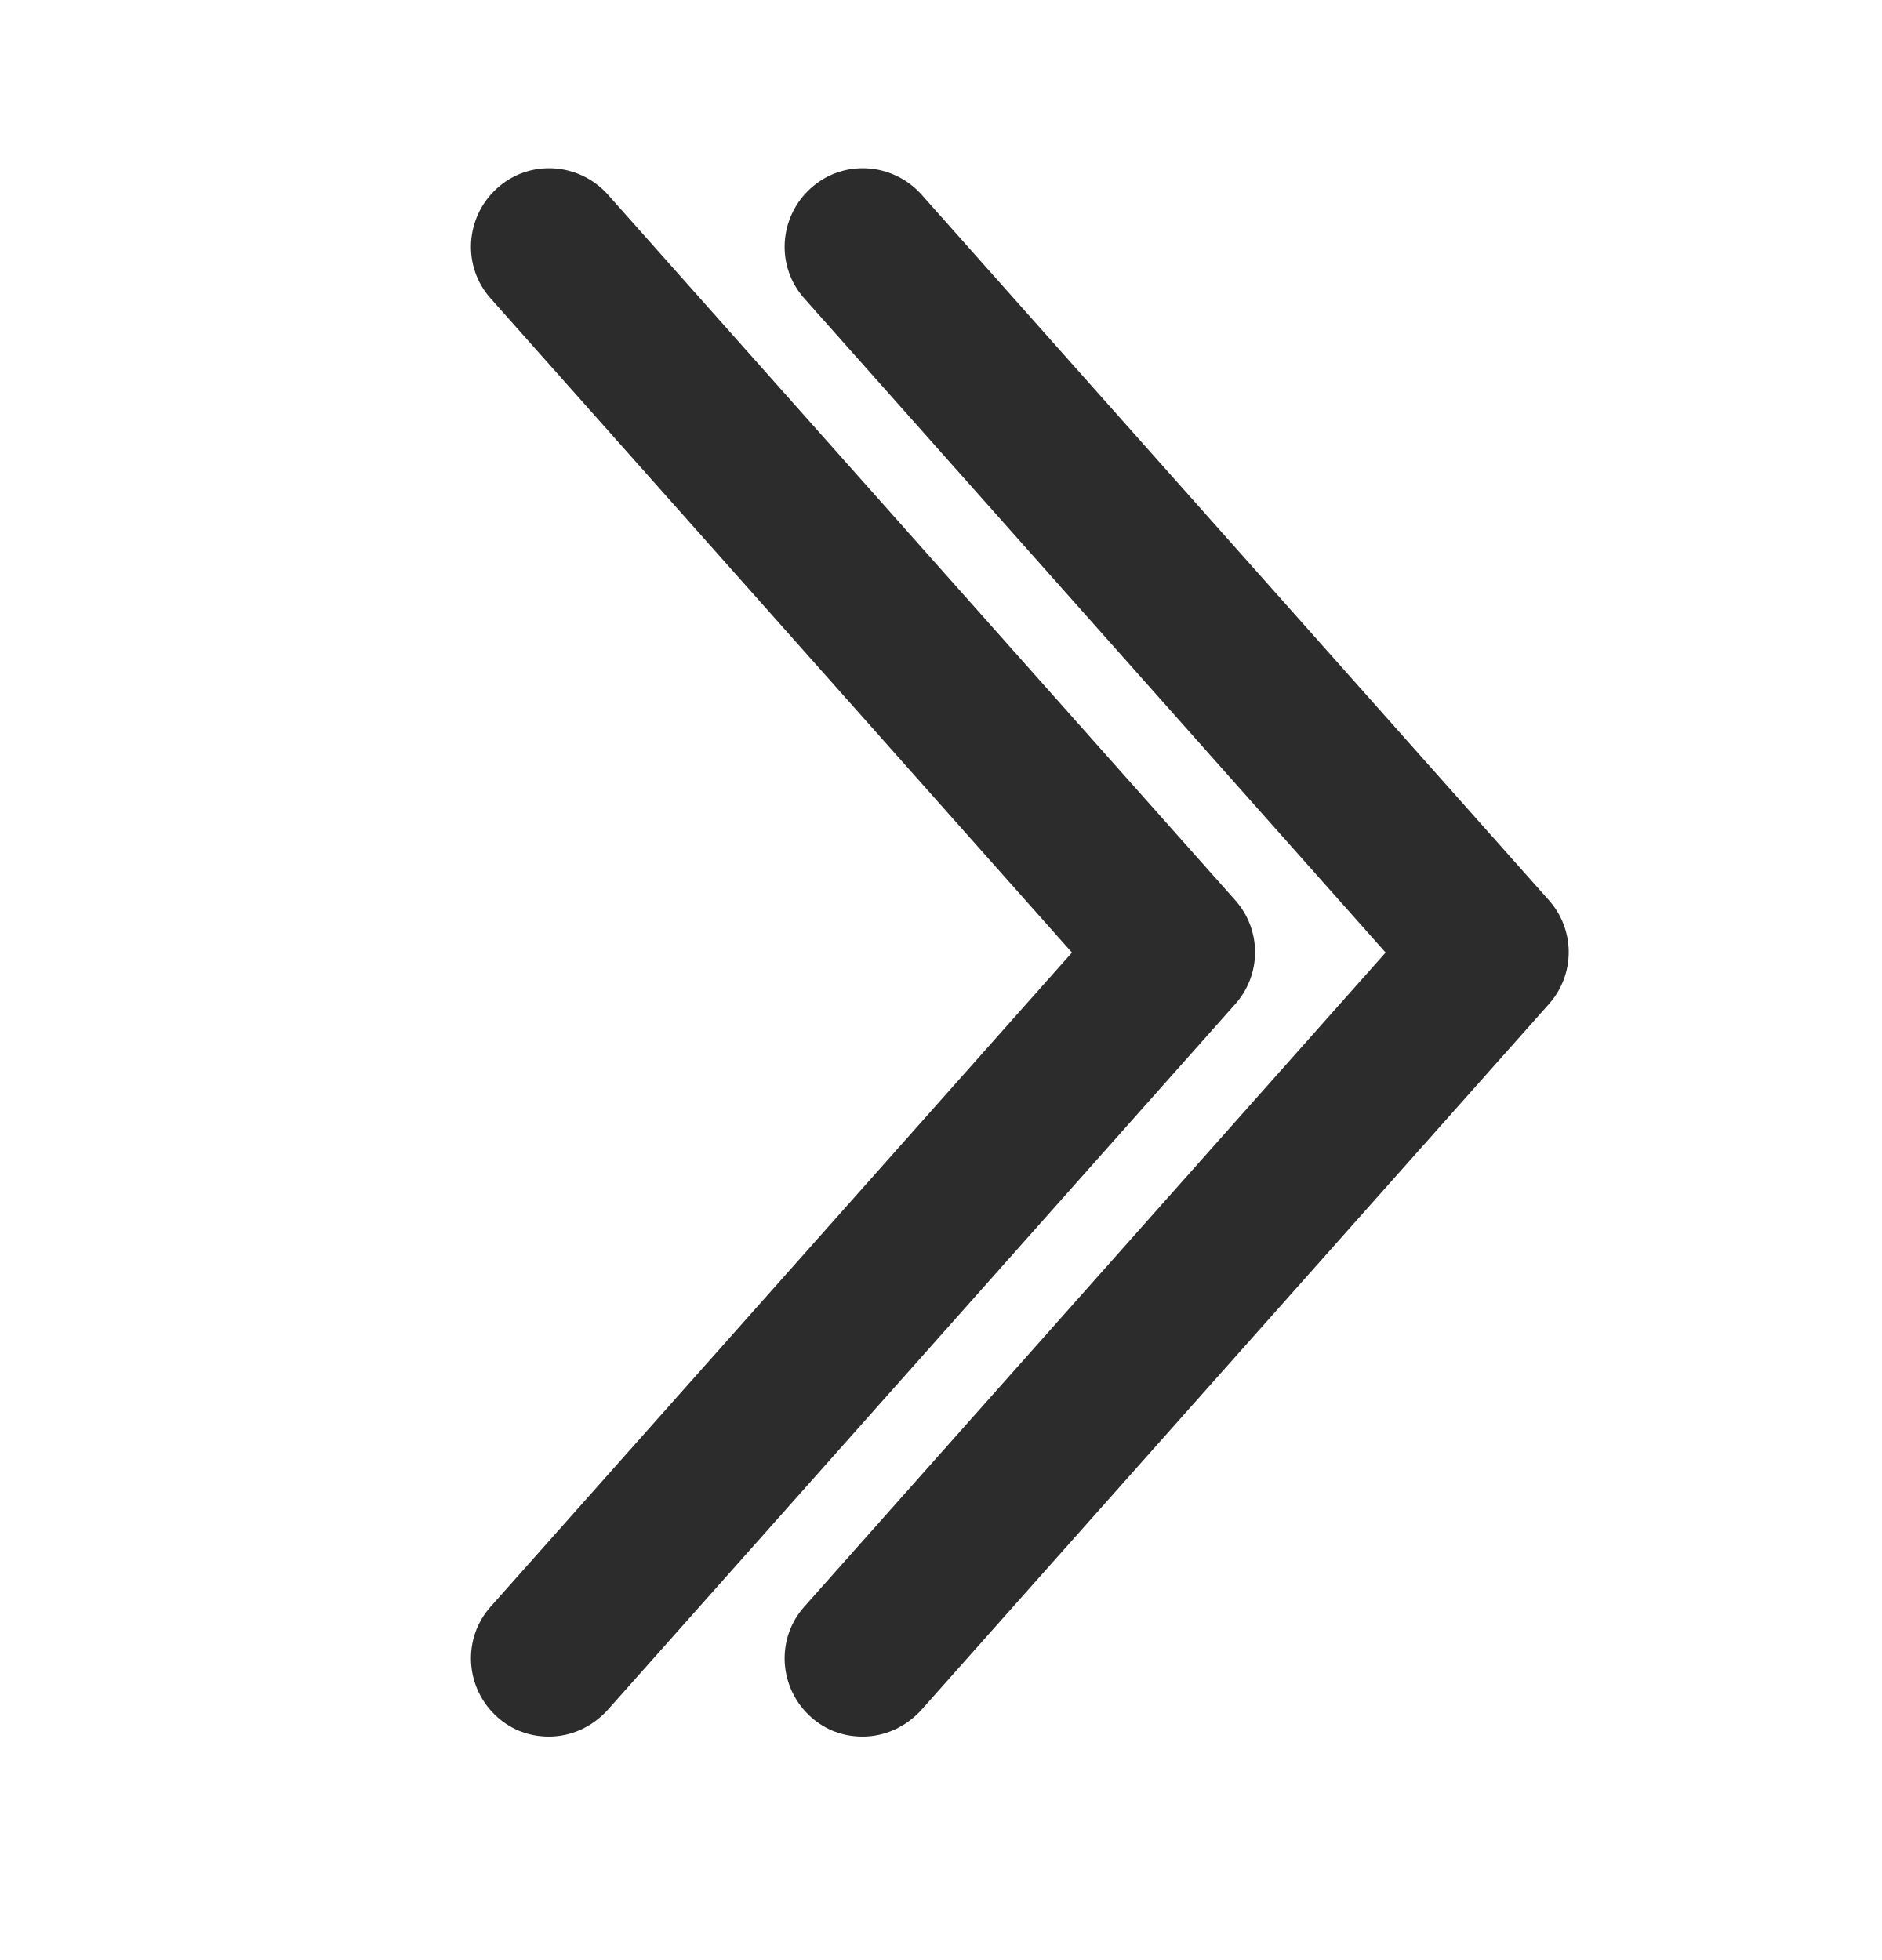
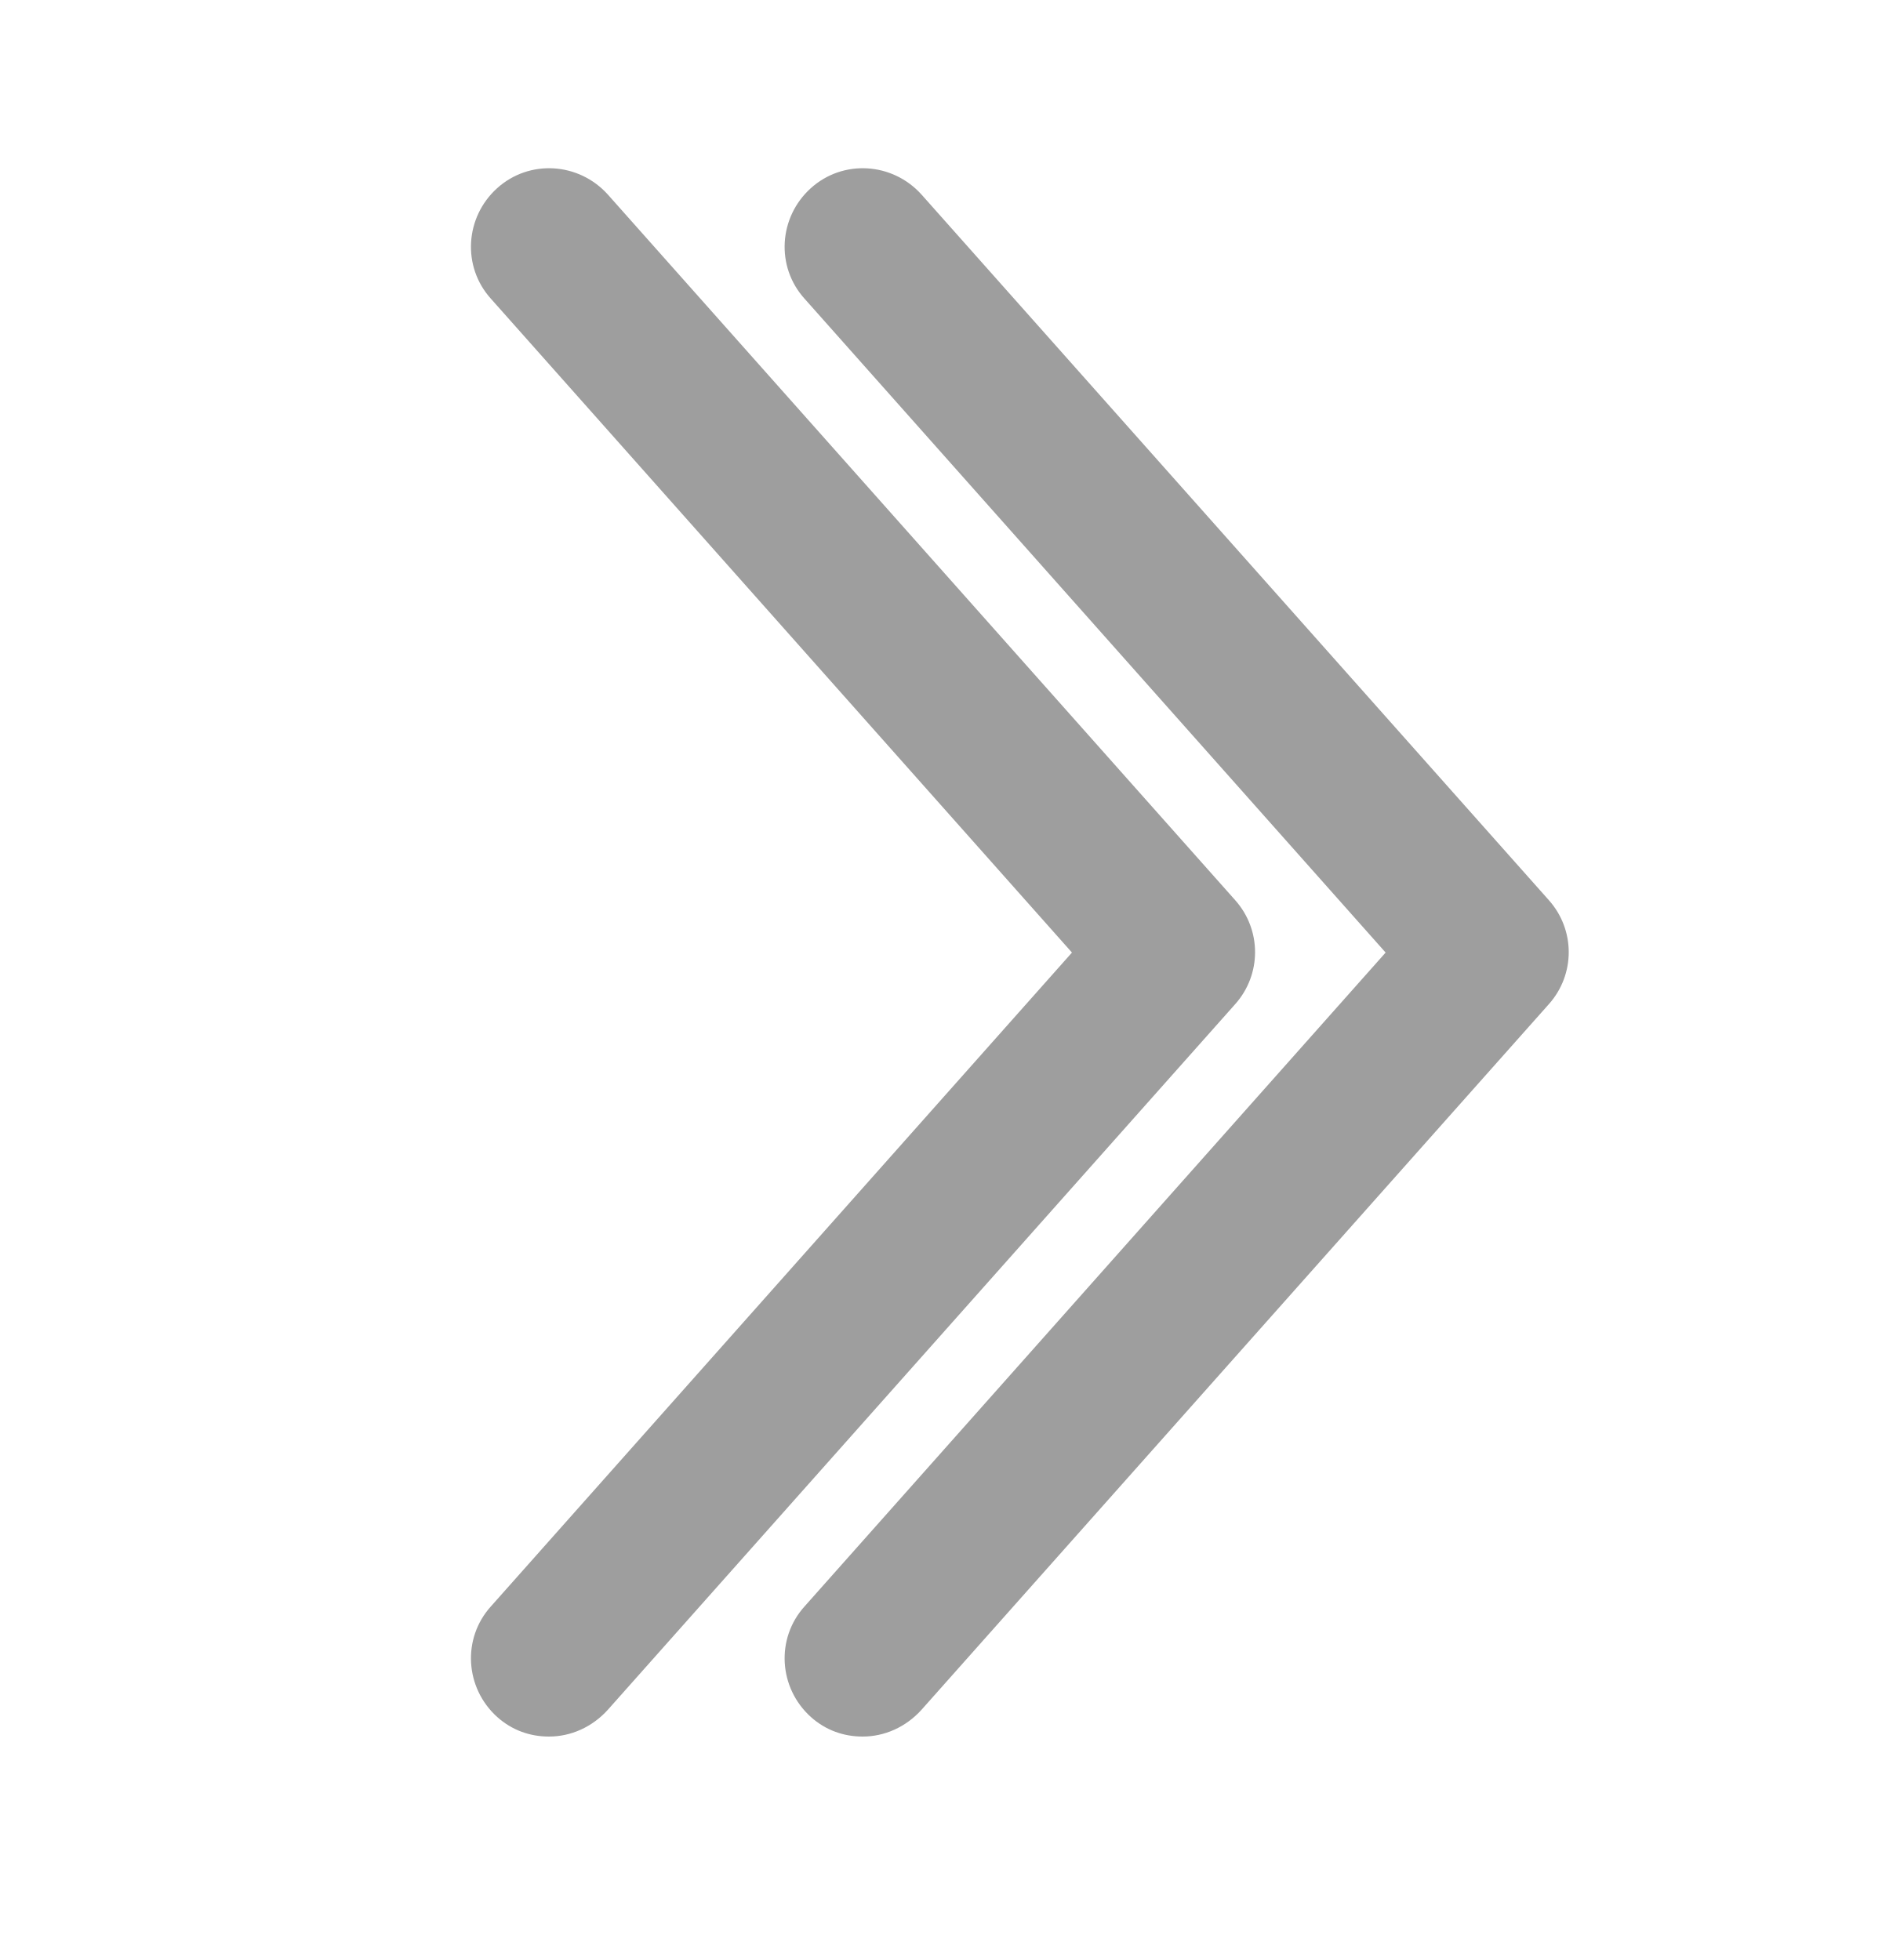
<svg xmlns="http://www.w3.org/2000/svg" width="24" height="25" viewBox="0 0 24 25" fill="none">
-   <path d="M7 22.15C6.76 22.15 6.53 22.07 6.34 21.9C5.93 21.53 5.89 20.9 6.26 20.49L13.67 12.15L6.26 3.81C5.89 3.4 5.93 2.77 6.34 2.4C6.75 2.03 7.38 2.07 7.75 2.48L15.75 11.48C16.09 11.86 16.09 12.43 15.75 12.81L7.75 21.81C7.55 22.03 7.28 22.15 7 22.15Z" fill="#2C2C2C" />
-   <path d="M11 22.15C10.76 22.15 10.53 22.07 10.34 21.9C9.93 21.53 9.89 20.9 10.26 20.49L17.67 12.15L10.26 3.81C9.89 3.4 9.93 2.77 10.34 2.4C10.75 2.03 11.38 2.07 11.75 2.48L19.75 11.48C20.09 11.86 20.09 12.43 19.75 12.81L11.75 21.81C11.55 22.03 11.28 22.15 11 22.15Z" fill="#2C2C2C" />
+   <path d="M7 22.15C6.76 22.15 6.53 22.07 6.34 21.9C5.93 21.53 5.89 20.9 6.26 20.49L13.67 12.15L6.26 3.81C5.89 3.4 5.93 2.77 6.34 2.4C6.75 2.03 7.38 2.07 7.75 2.48L15.75 11.48C16.09 11.86 16.09 12.43 15.75 12.81L7.75 21.81C7.55 22.03 7.28 22.15 7 22.15Z" fill="#9E9E9E" />
+   <path d="M11 22.15C10.76 22.15 10.53 22.07 10.34 21.9C9.93 21.53 9.89 20.9 10.26 20.49L17.67 12.15L10.26 3.81C9.89 3.4 9.93 2.77 10.34 2.4C10.75 2.03 11.38 2.07 11.75 2.48L19.75 11.48C20.09 11.86 20.09 12.43 19.75 12.81L11.75 21.81C11.55 22.03 11.28 22.15 11 22.15Z" fill="#9E9E9E" />
</svg>
